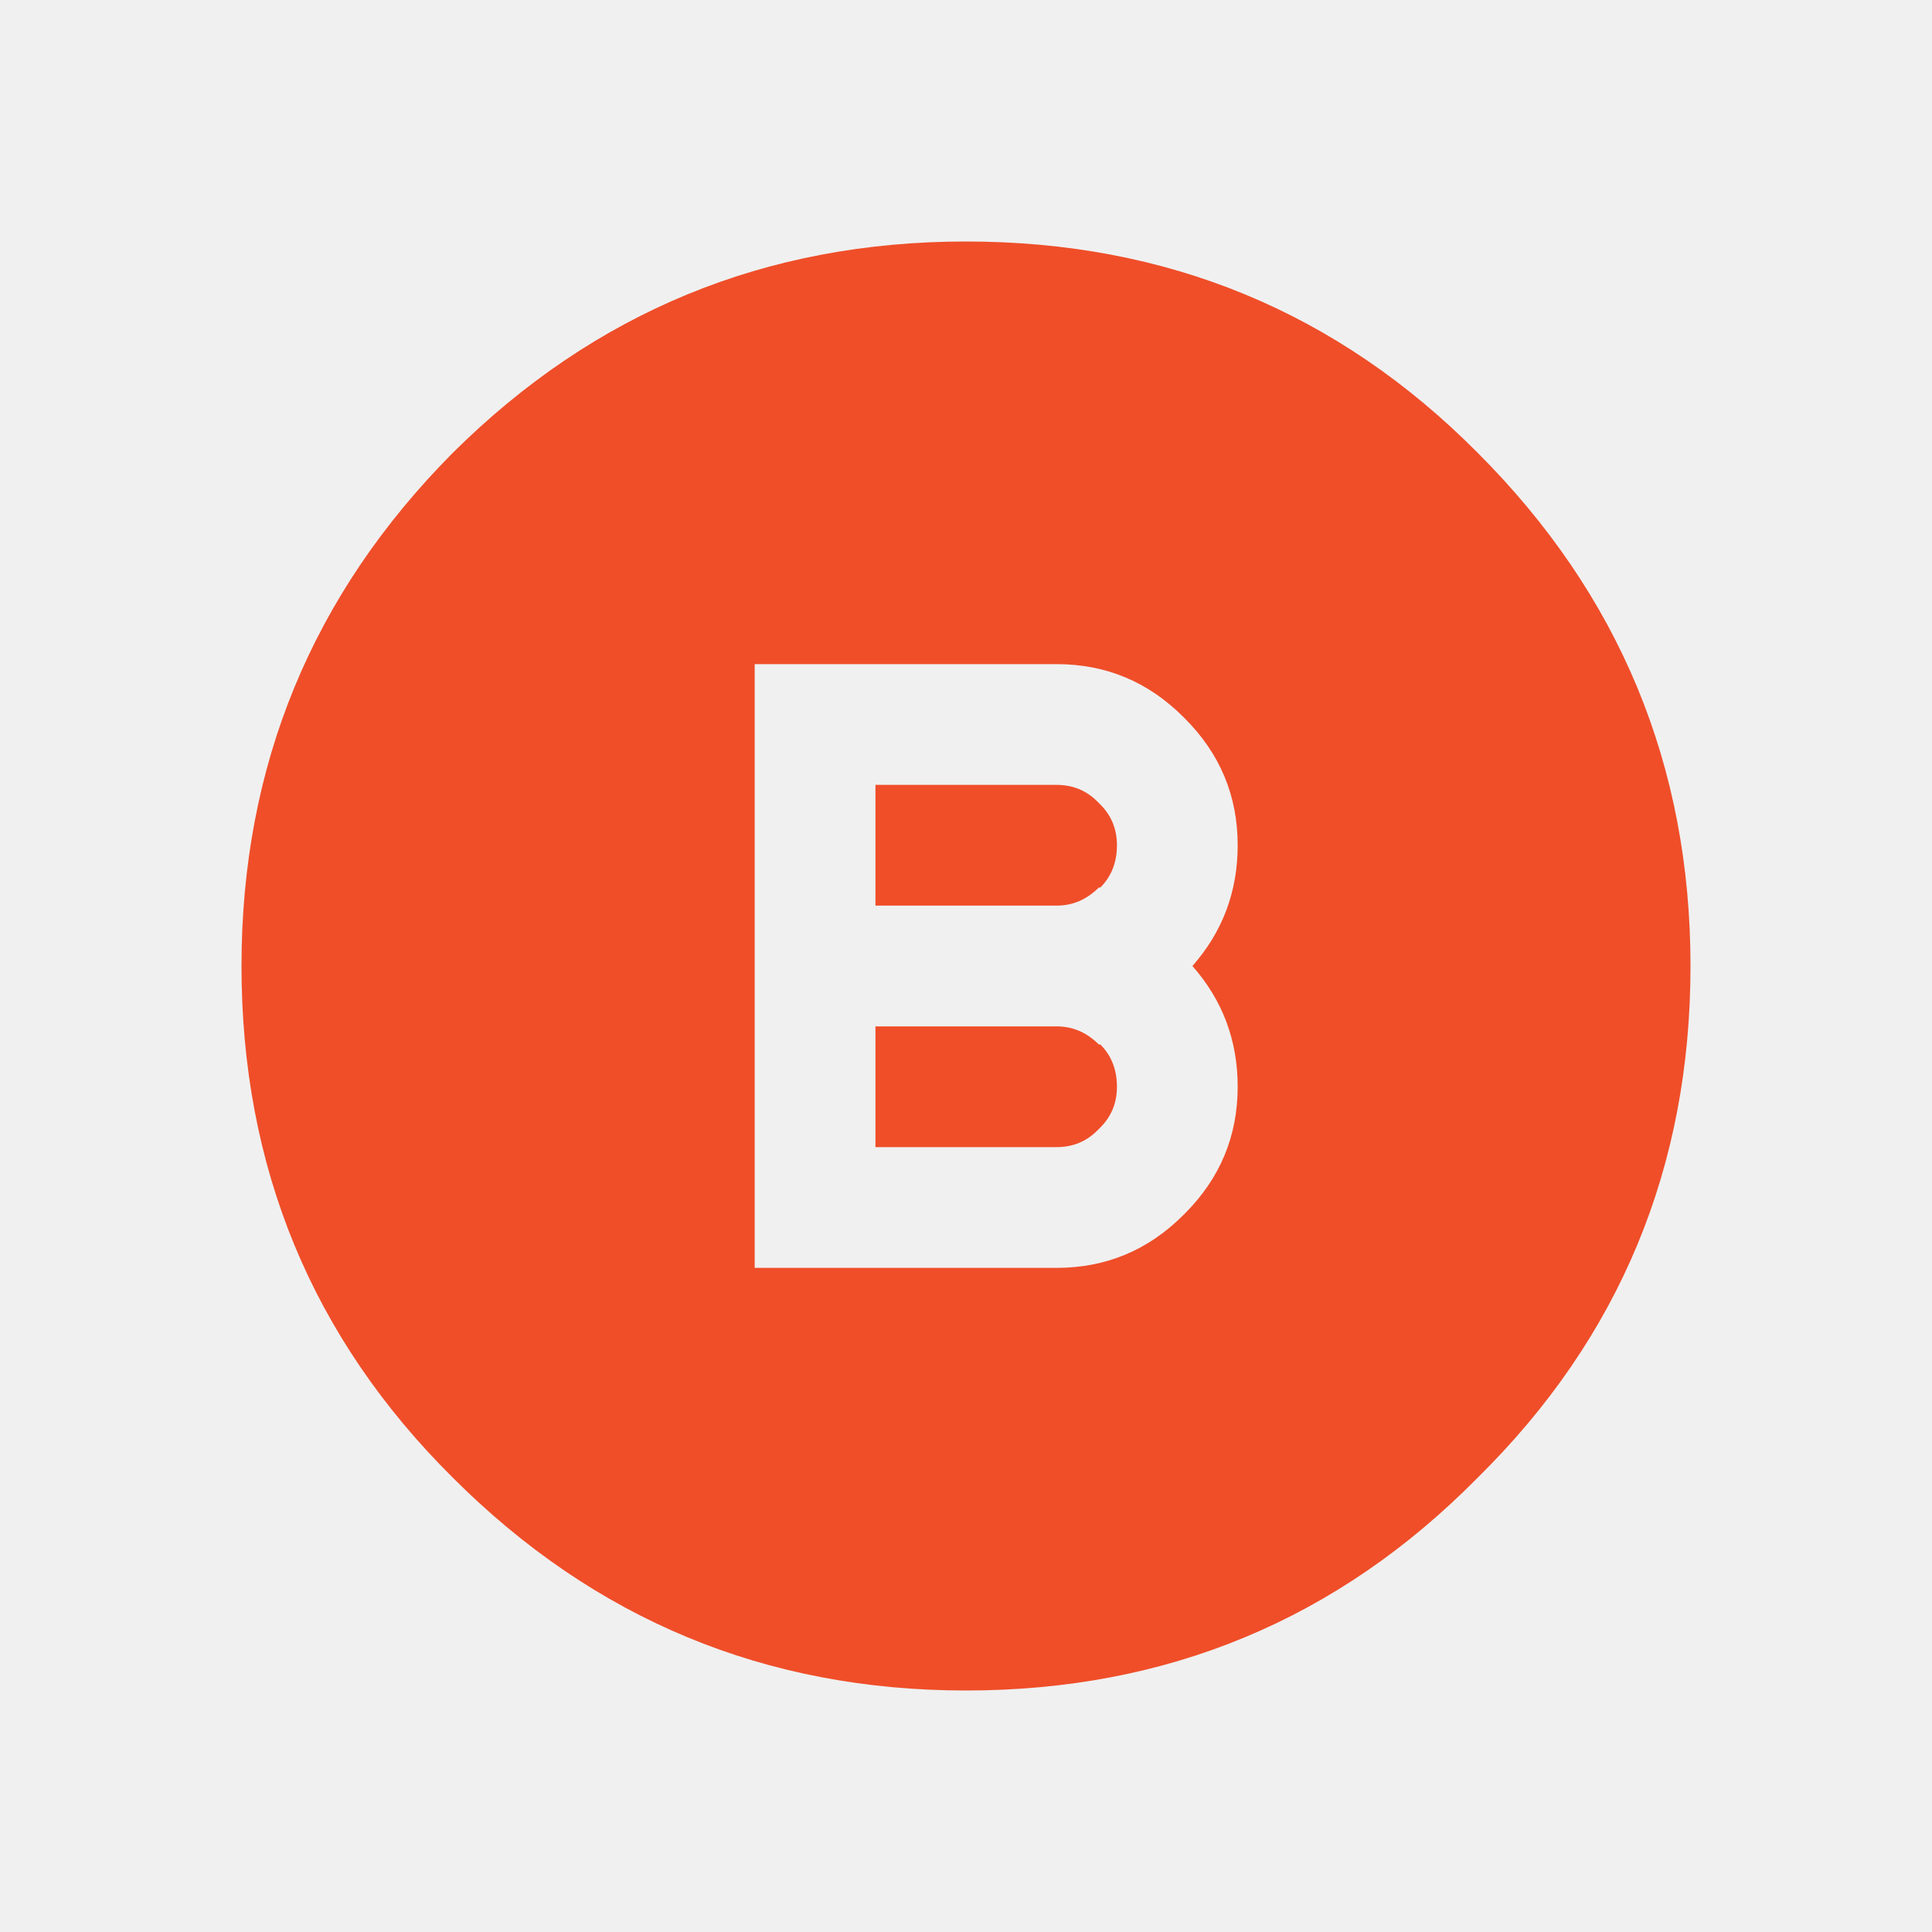
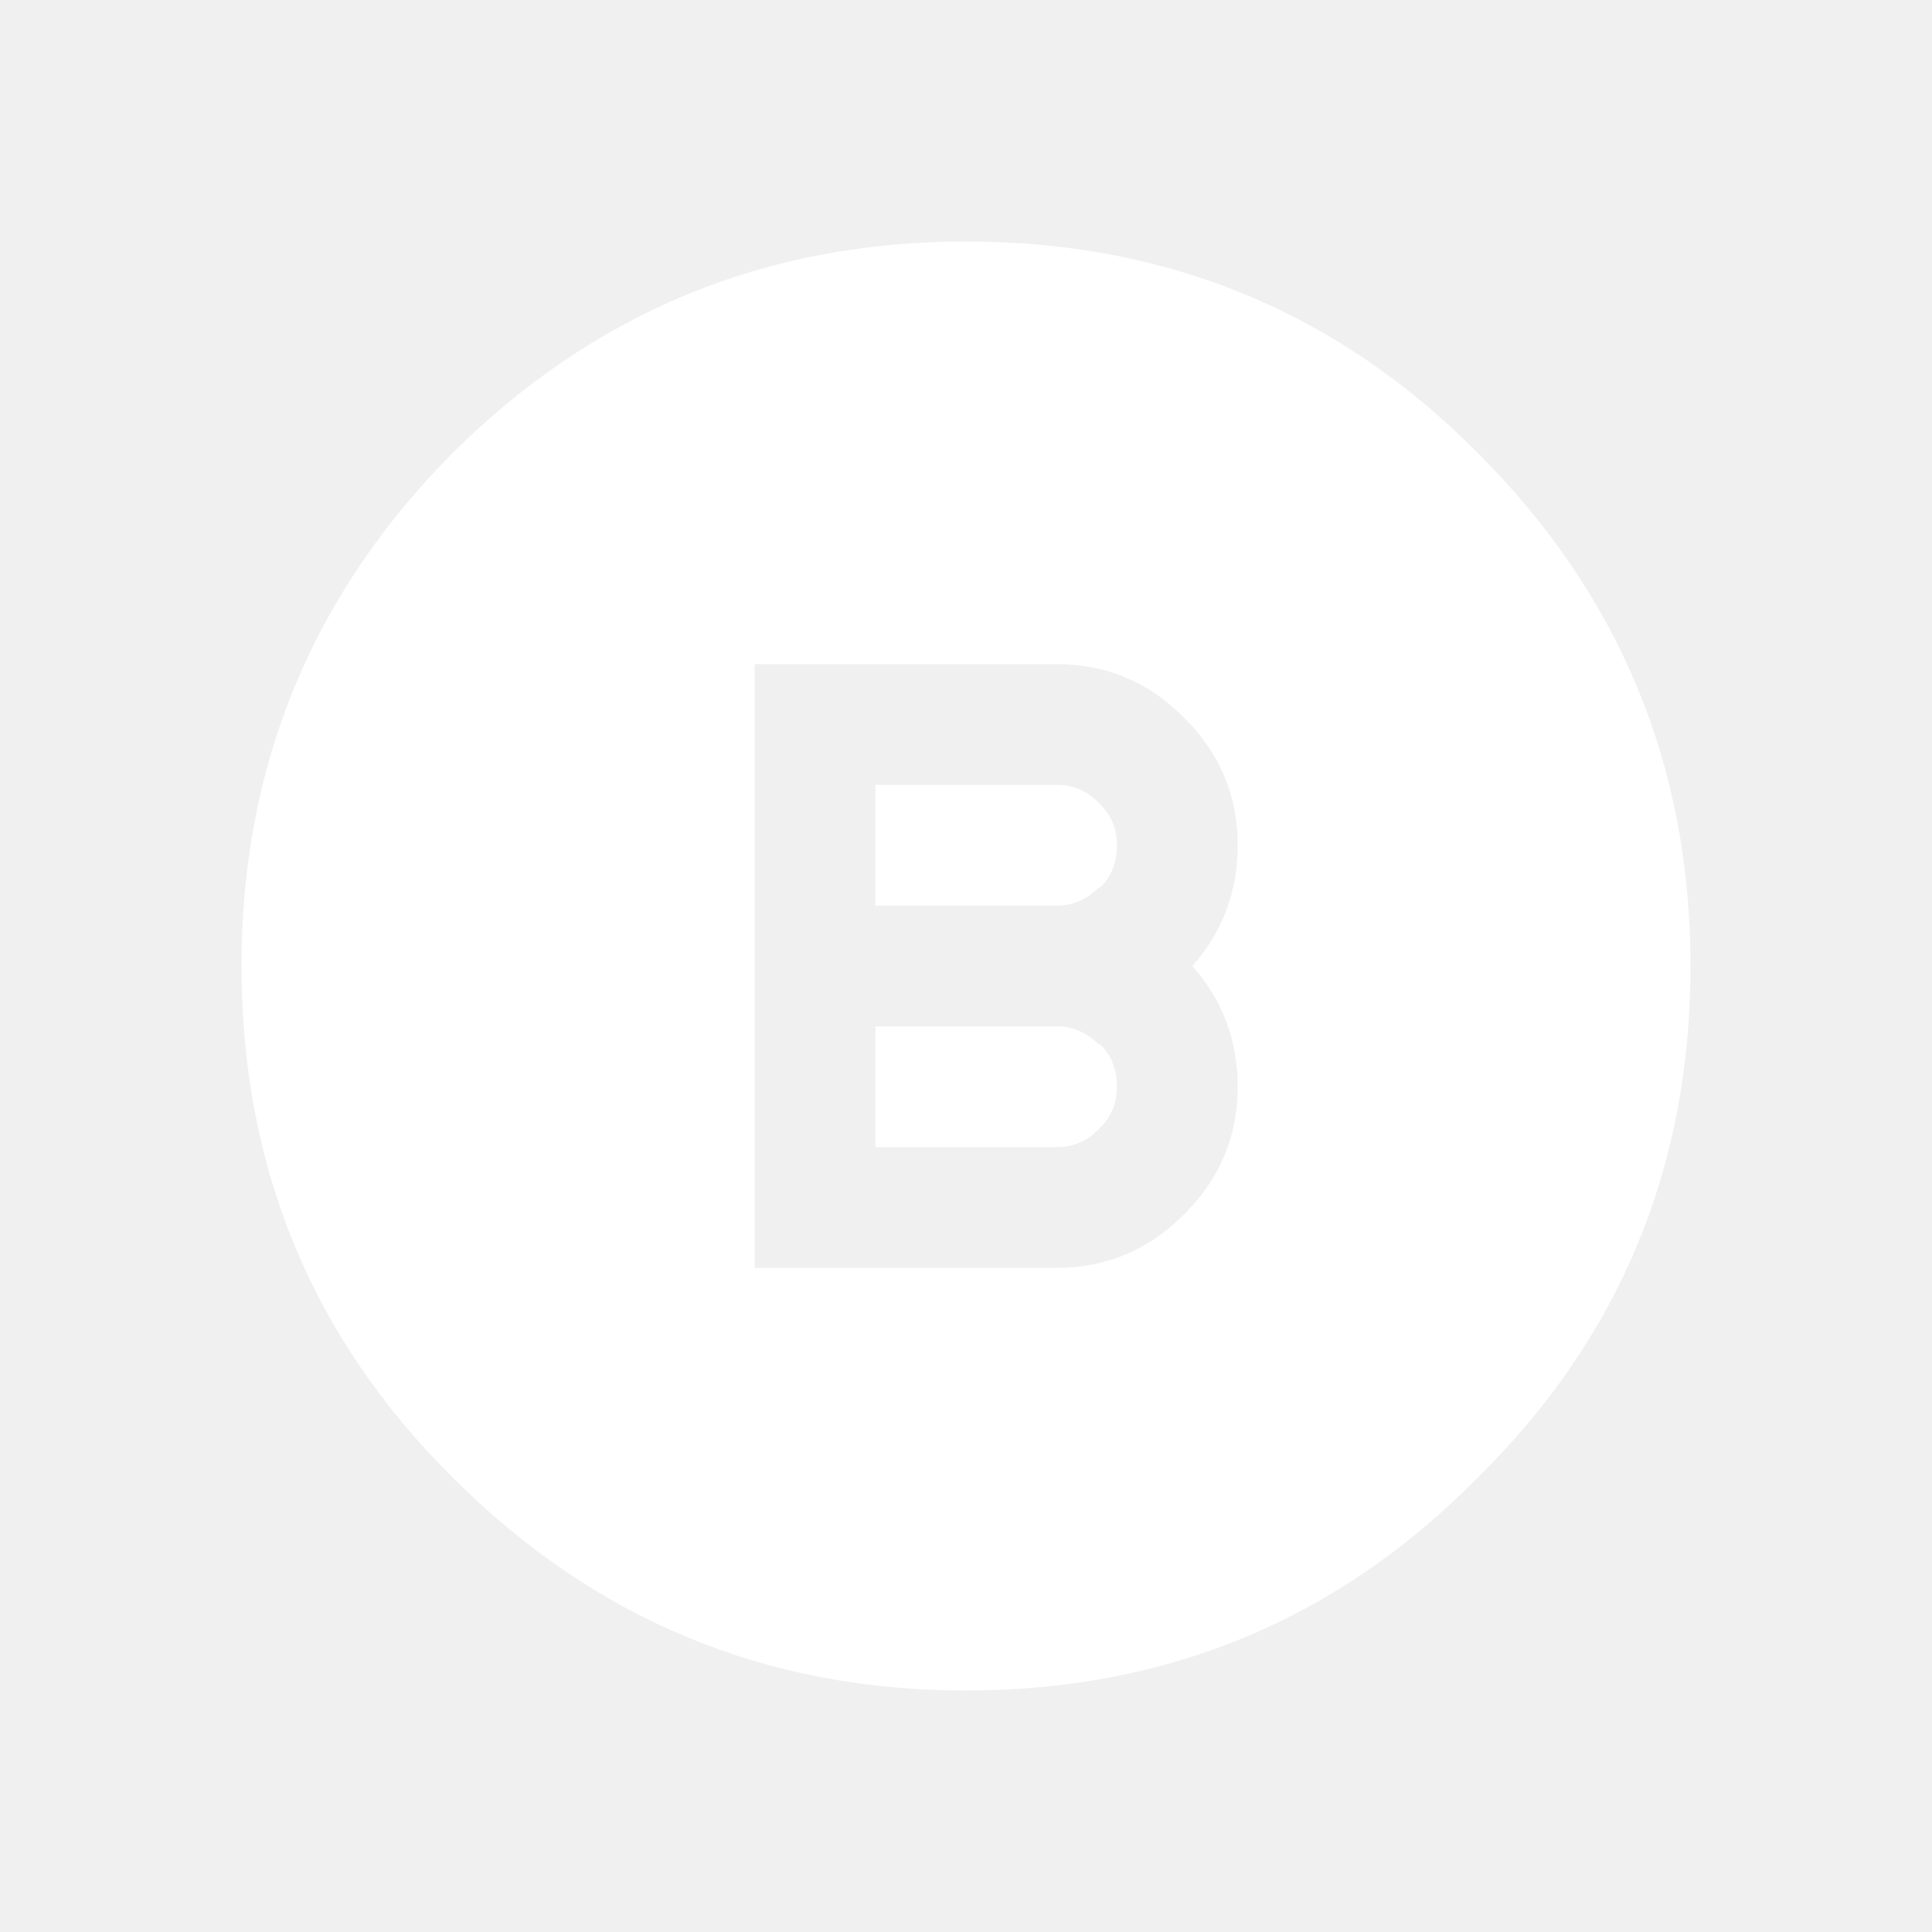
<svg xmlns="http://www.w3.org/2000/svg" width="64" height="64">
  <defs />
  <g>
-     <path stroke="none" fill="#EF4E29" d="M56 32 Q56 42 48.95 48.95 42 56 32 56 22.05 56 15 48.95 8 42 8 32 8 22.05 15 15 22.05 8 32 8 42 8 48.95 15 56 22.05 56 32 M37 28 Q37 28.85 36.45 29.4 L36.4 29.4 Q35.8 30 35 30 L29 30 29 26 35 26 Q35.8 26 36.35 26.55 L36.45 26.65 Q37 27.2 37 28 M41 36 Q41 33.7 39.5 32 41 30.3 41 28 41 25.55 39.25 23.8 L39.2 23.75 Q37.45 22 35 22 L25 22 25 42 35 42 Q37.45 42 39.2 40.25 L39.25 40.2 Q41 38.45 41 36 M37 36 Q37 36.8 36.45 37.35 L36.35 37.45 Q35.8 38 35 38 L29 38 29 34 35 34 Q35.8 34 36.4 34.6 L36.45 34.6 Q37 35.15 37 36" />
+     <path stroke="none" fill="#FFFFFF" d="M56 32 Q56 42 48.95 48.95 42 56 32 56 22.05 56 15 48.95 8 42 8 32 8 22.05 15 15 22.05 8 32 8 42 8 48.95 15 56 22.05 56 32 M37 28 Q37 28.85 36.45 29.4 L36.4 29.4 Q35.8 30 35 30 L29 30 29 26 35 26 Q35.8 26 36.35 26.55 L36.45 26.65 Q37 27.2 37 28 M41 36 Q41 33.7 39.5 32 41 30.3 41 28 41 25.55 39.25 23.8 L39.2 23.75 Q37.45 22 35 22 L25 22 25 42 35 42 Q37.45 42 39.2 40.25 L39.25 40.2 Q41 38.45 41 36 M37 36 Q37 36.8 36.45 37.35 L36.35 37.45 Q35.8 38 35 38 L29 38 29 34 35 34 Q35.8 34 36.4 34.6 L36.45 34.6 Q37 35.15 37 36" />
  </g>
</svg>
